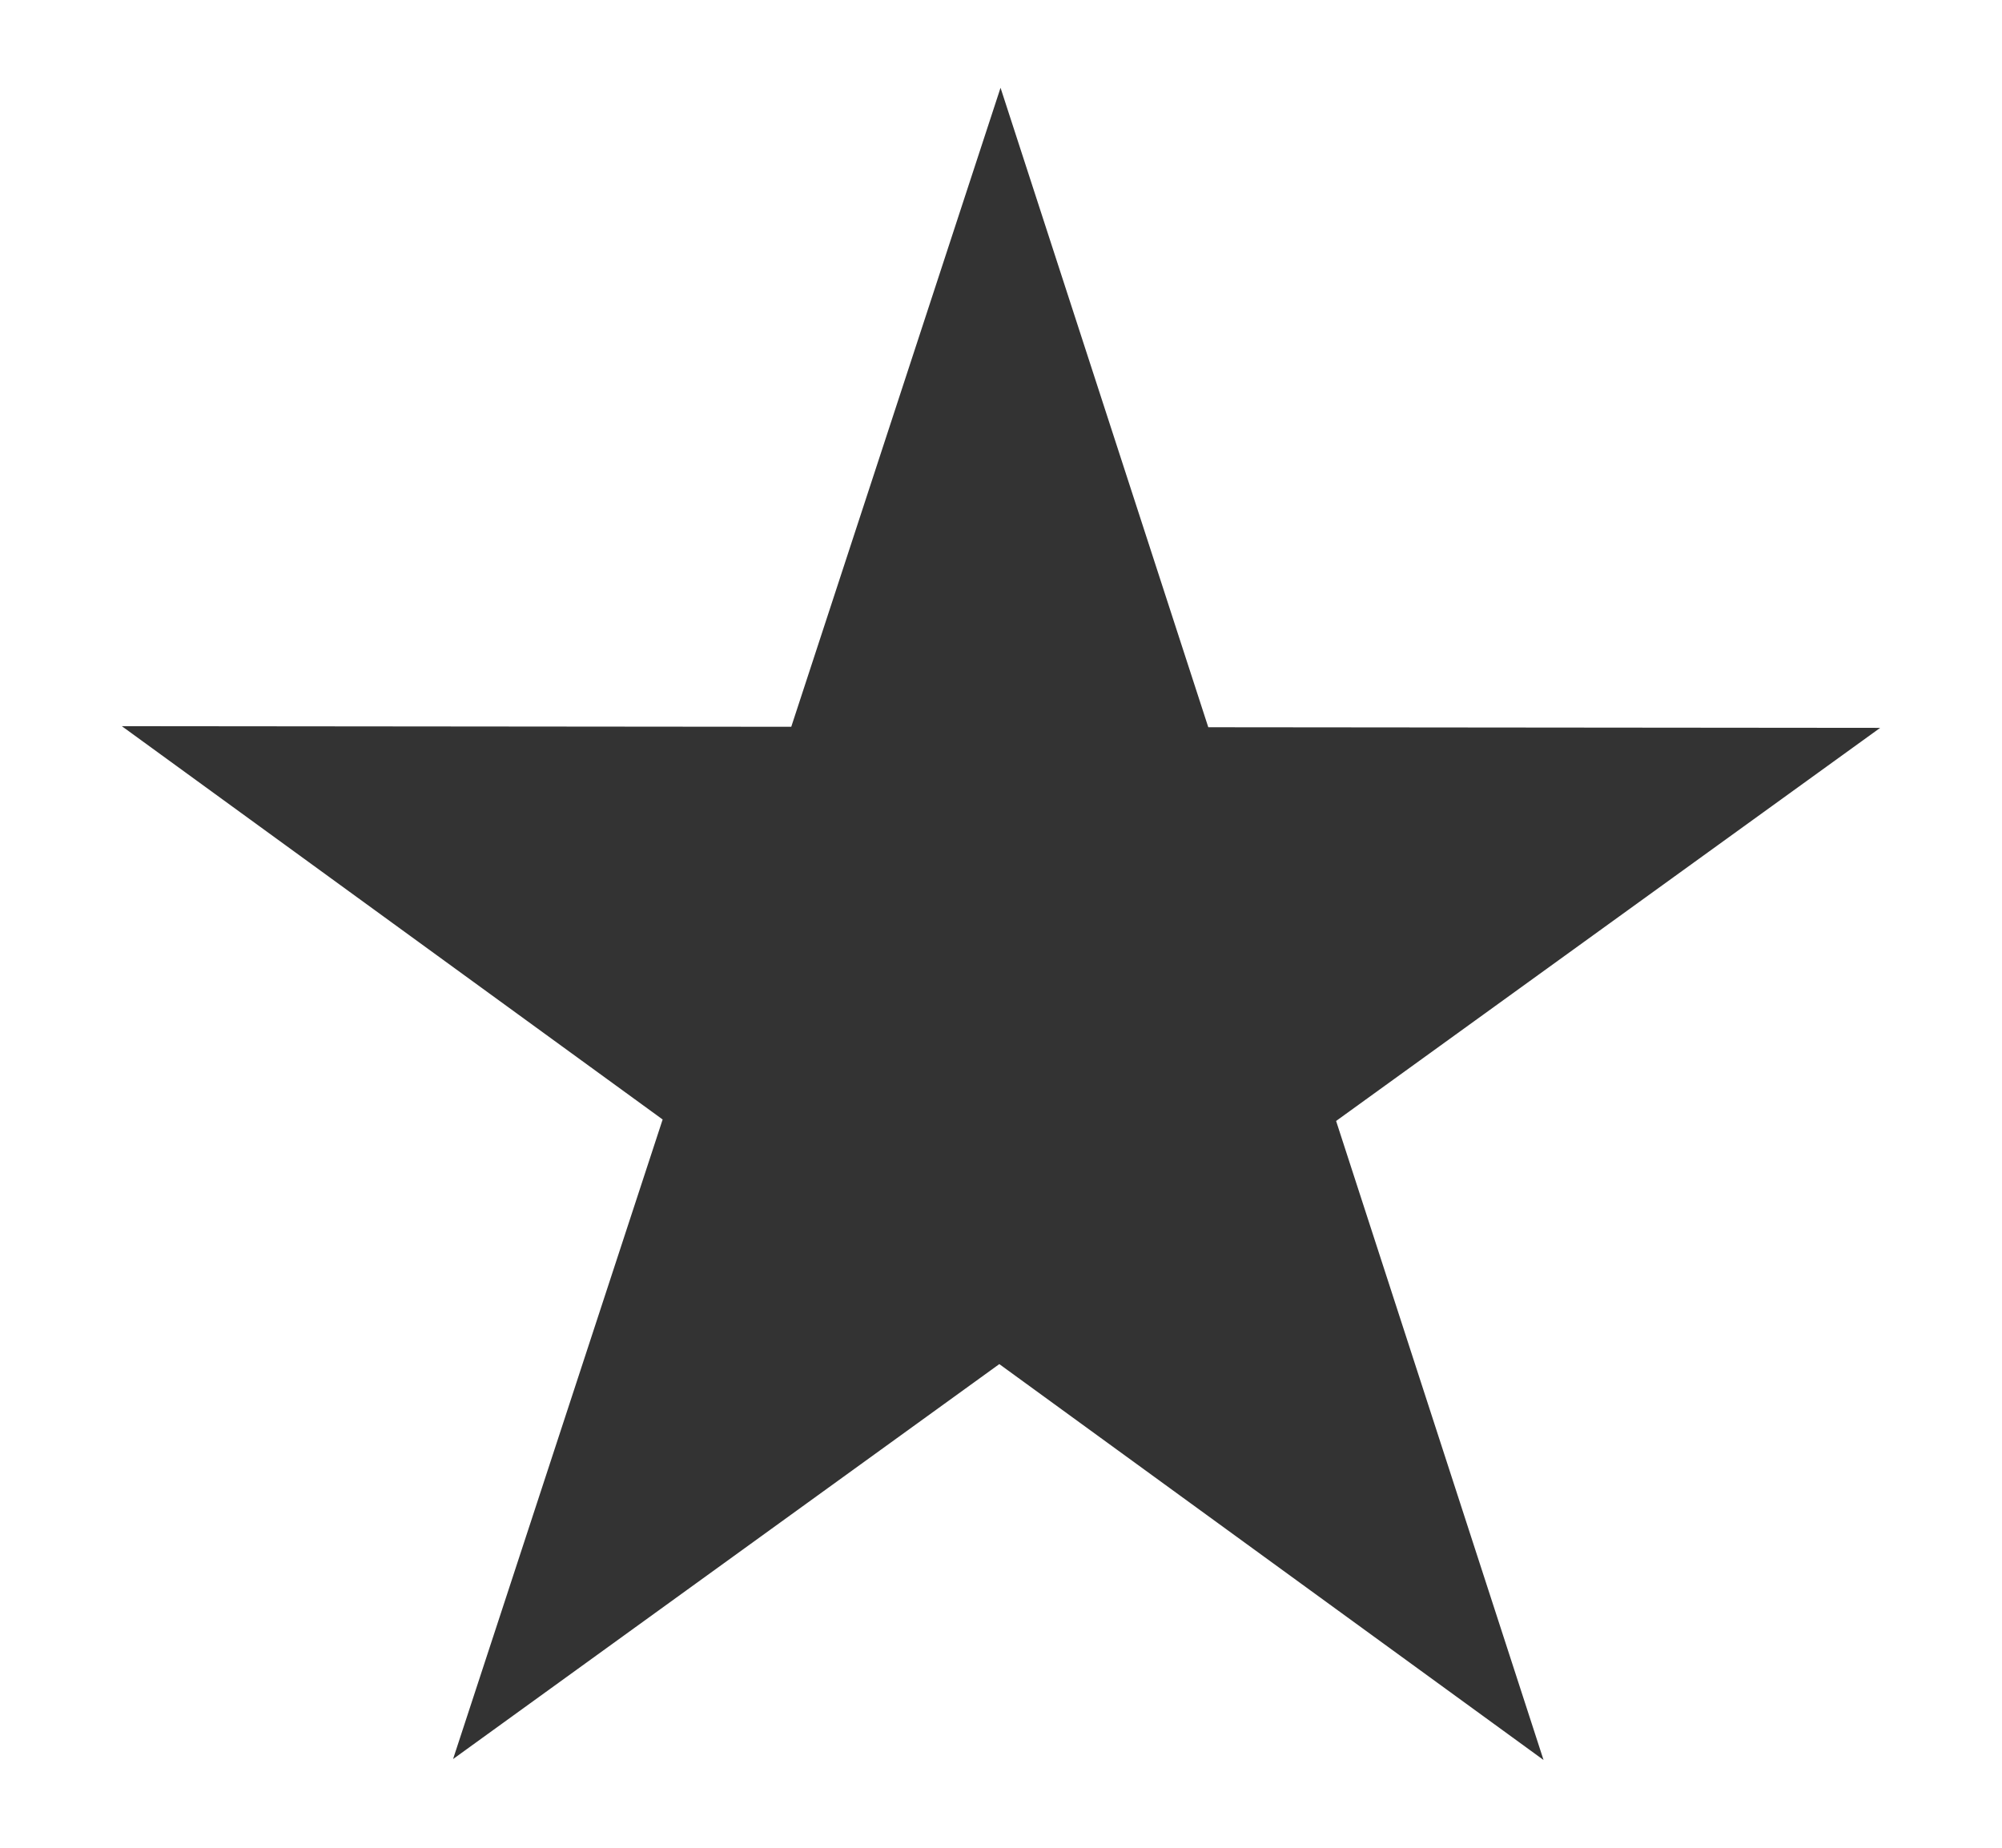
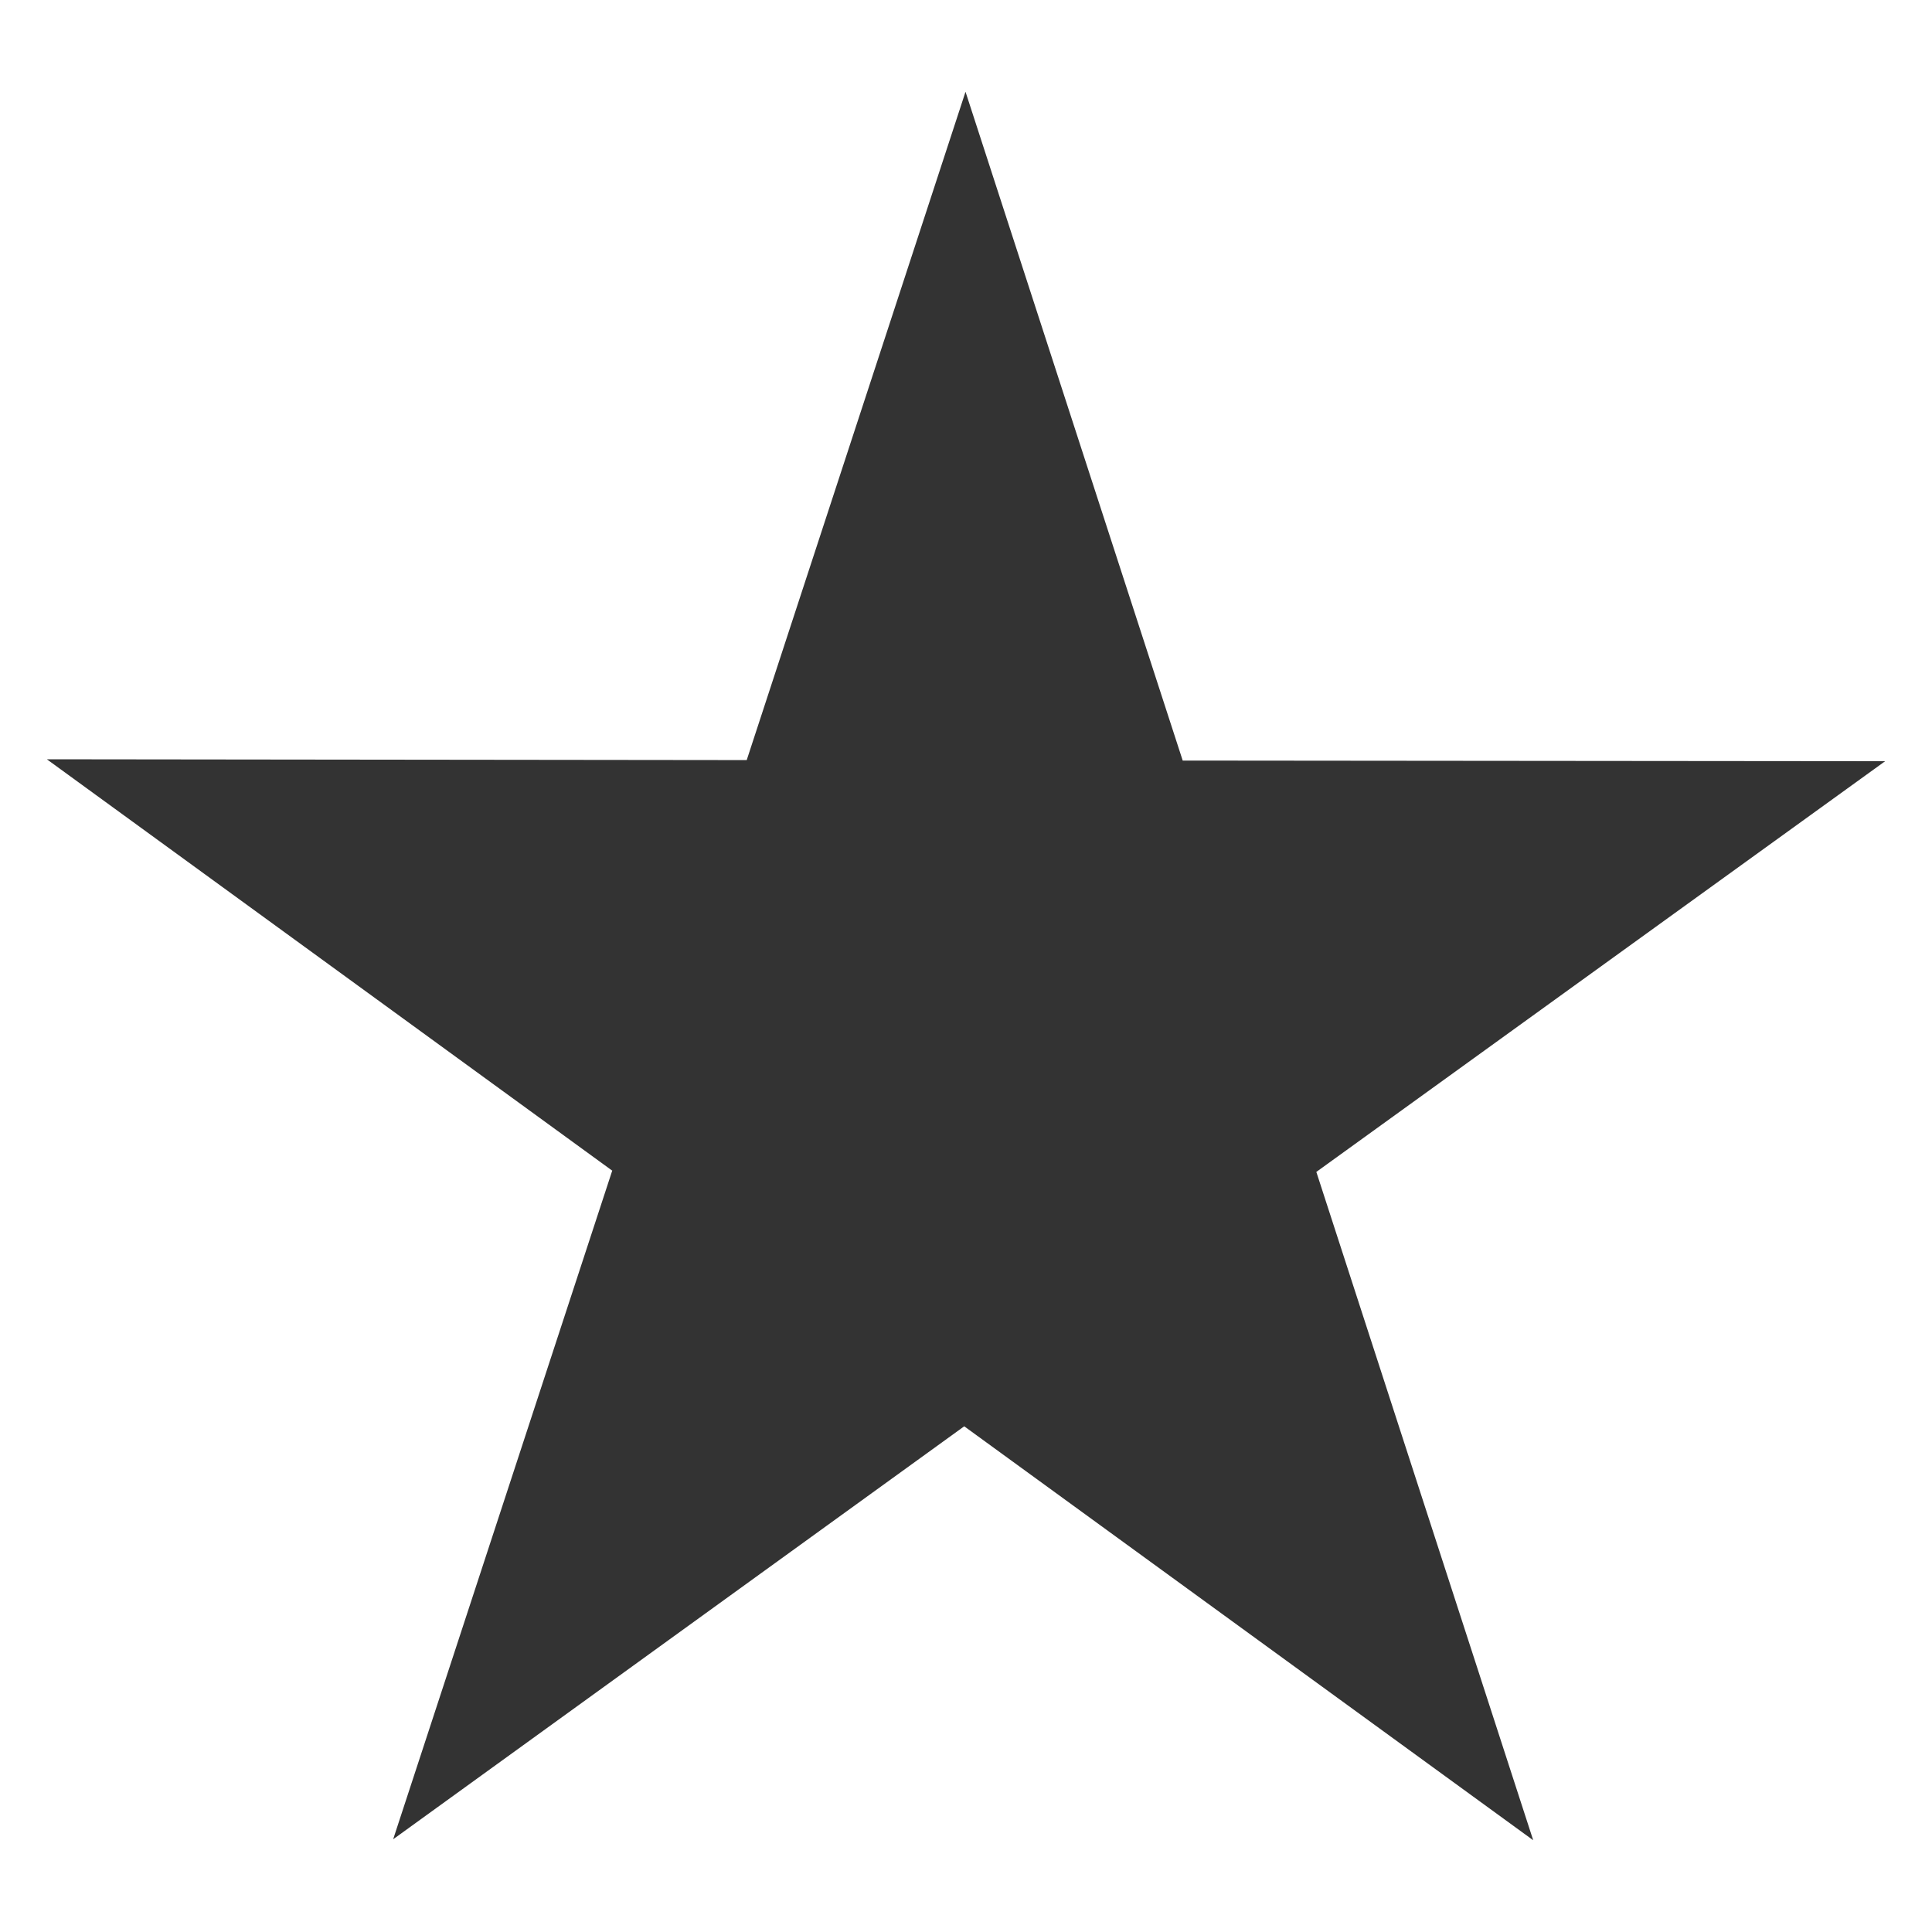
- <svg xmlns="http://www.w3.org/2000/svg" version="1.1" id="Слой_1" x="0px" y="0px" width="13px" height="12px" viewBox="-0.5 0 13 12" enable-background="new -0.5 0 13 12" xml:space="preserve">
-   <polygon fill="#333333" points="5.989,8.859 2.442,11.424 3.803,7.27 3.801,7.269 0.291,4.716 4.638,4.72 5.997,0.57 7.346,4.723   11.709,4.727 8.176,7.28 9.523,11.43 " />
+ <svg xmlns="http://www.w3.org/2000/svg" version="1.1" id="Слой_1" x="0px" y="0px" width="12px" height="12px" viewBox="0.5 0 12 12" enable-background="new 0.5 0 12 12" xml:space="preserve">
+   <polygon fill="#333333" points="6.489,8.859 2.942,11.424 4.303,7.27 4.301,7.27 0.791,4.716 5.138,4.721 6.497,0.57 7.846,4.724   12.209,4.728 8.676,7.279 10.023,11.43 " />
</svg>
